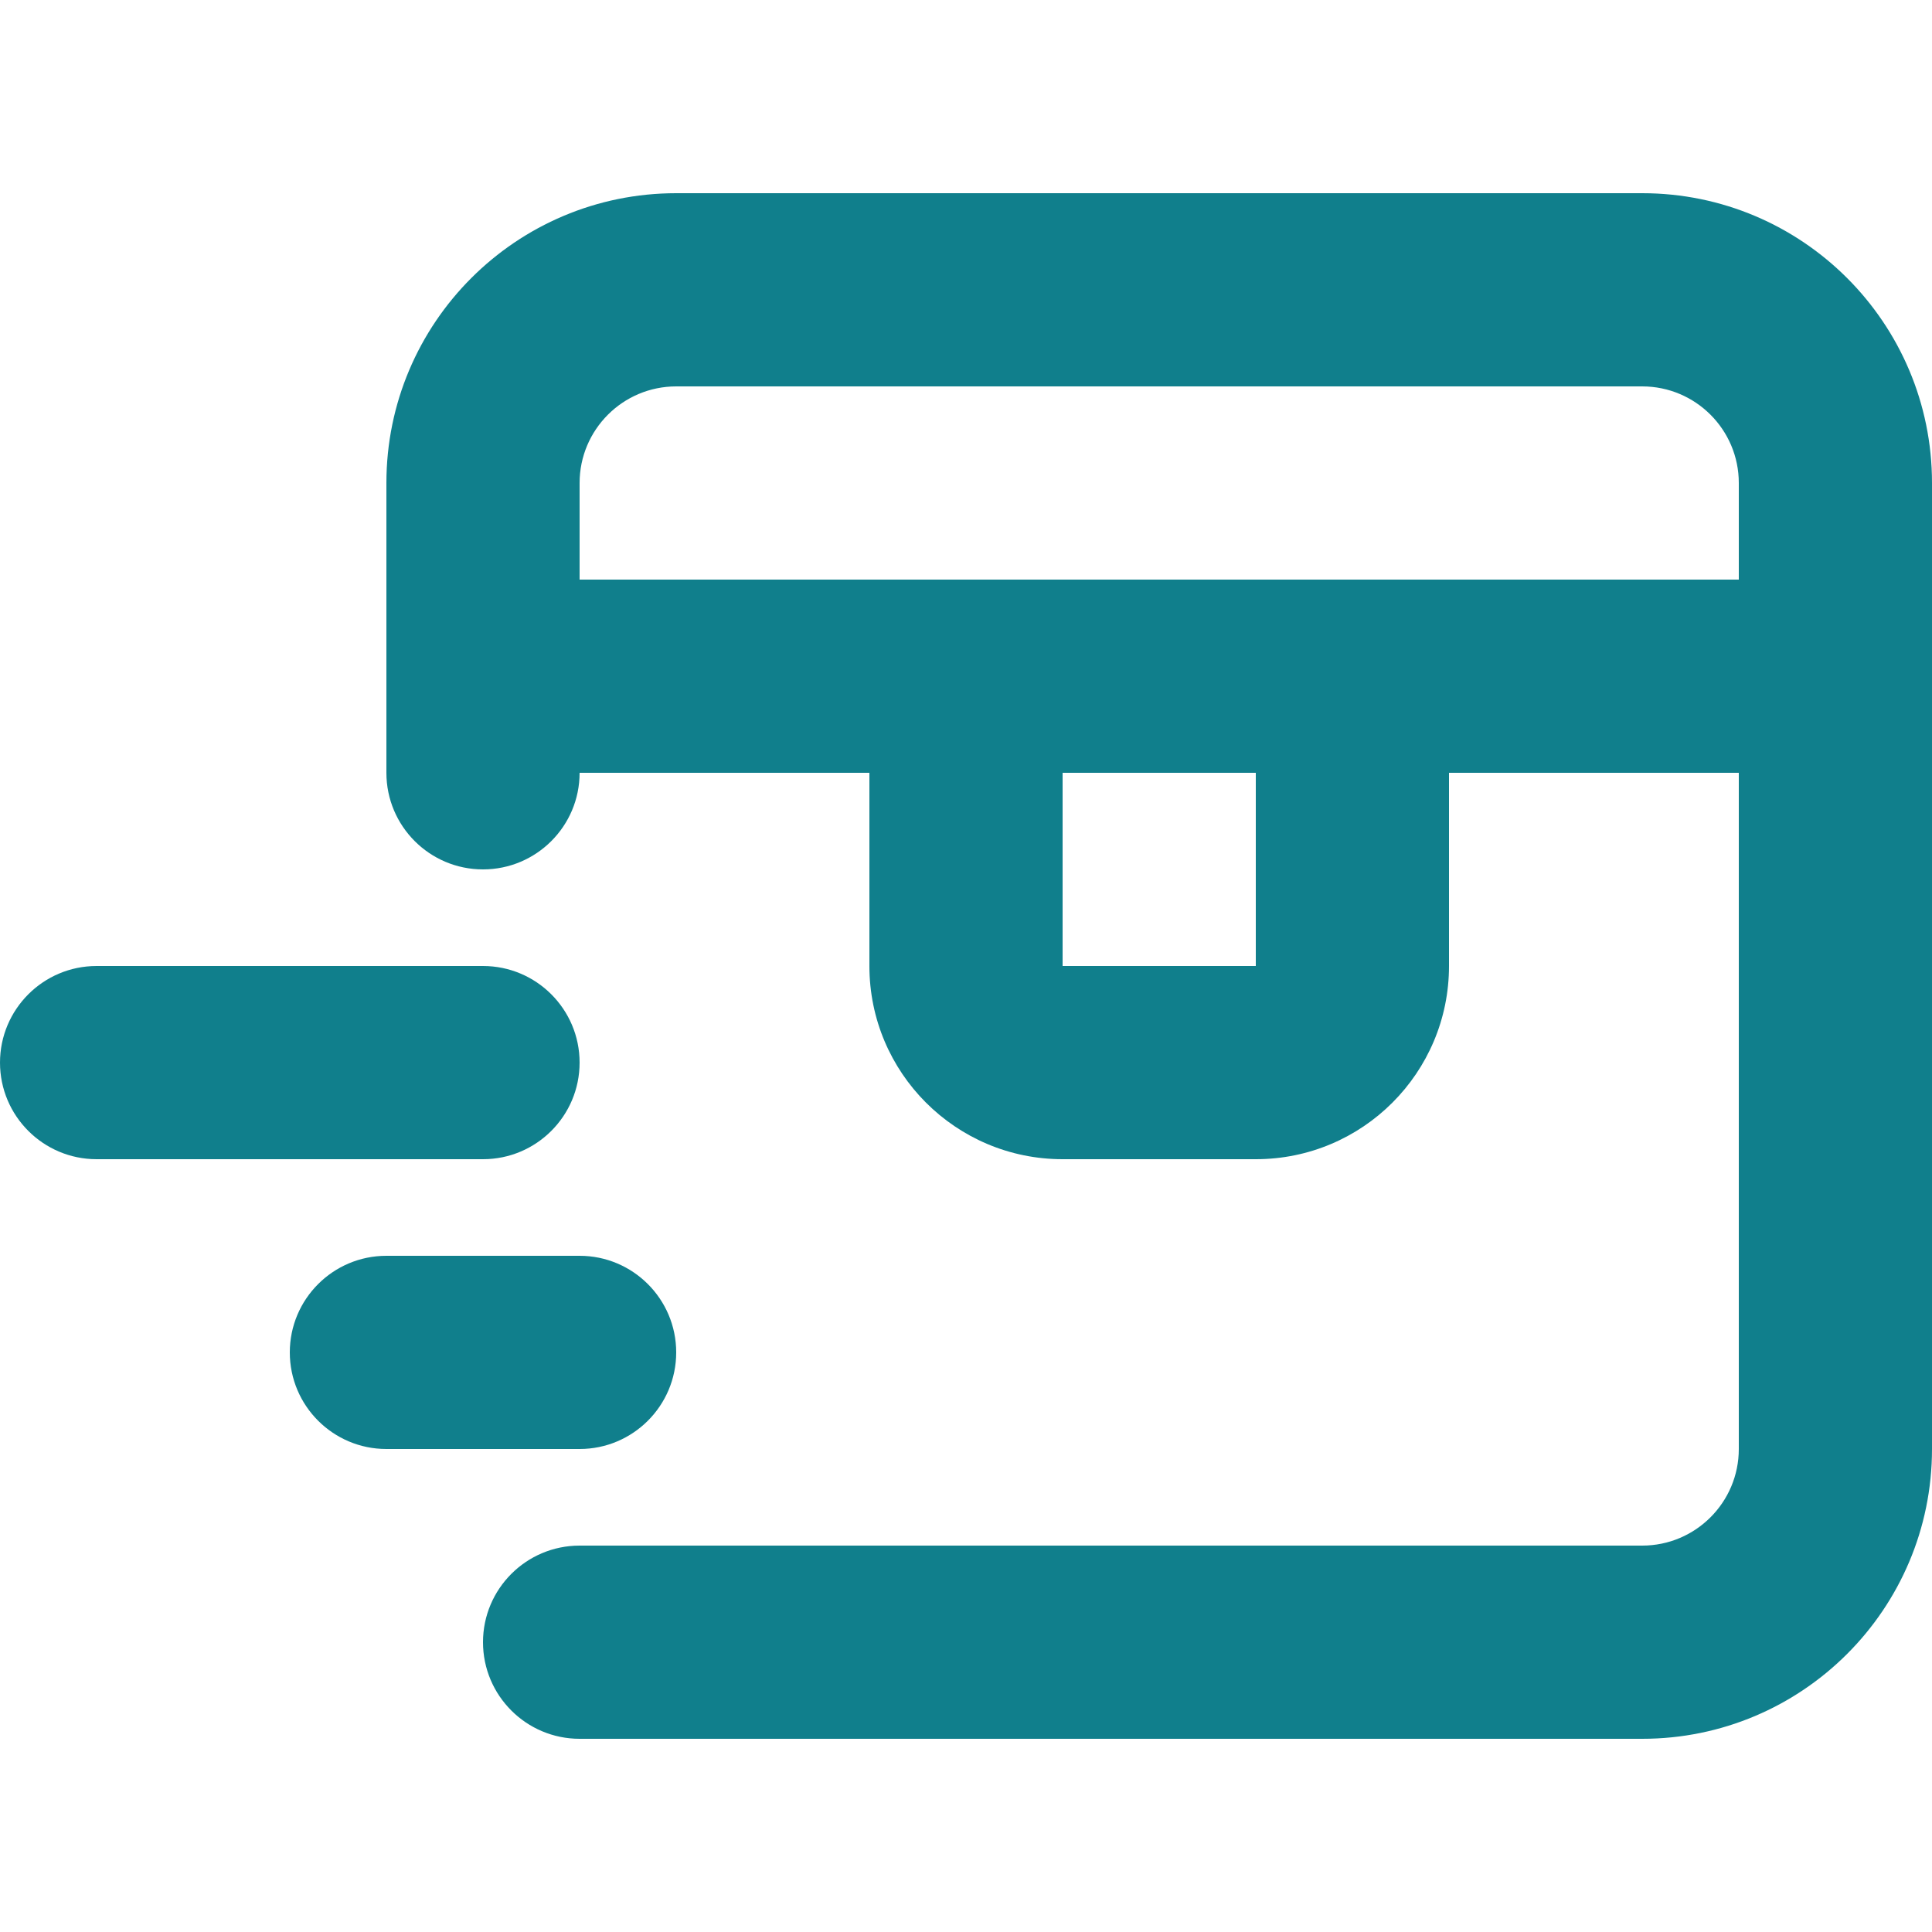
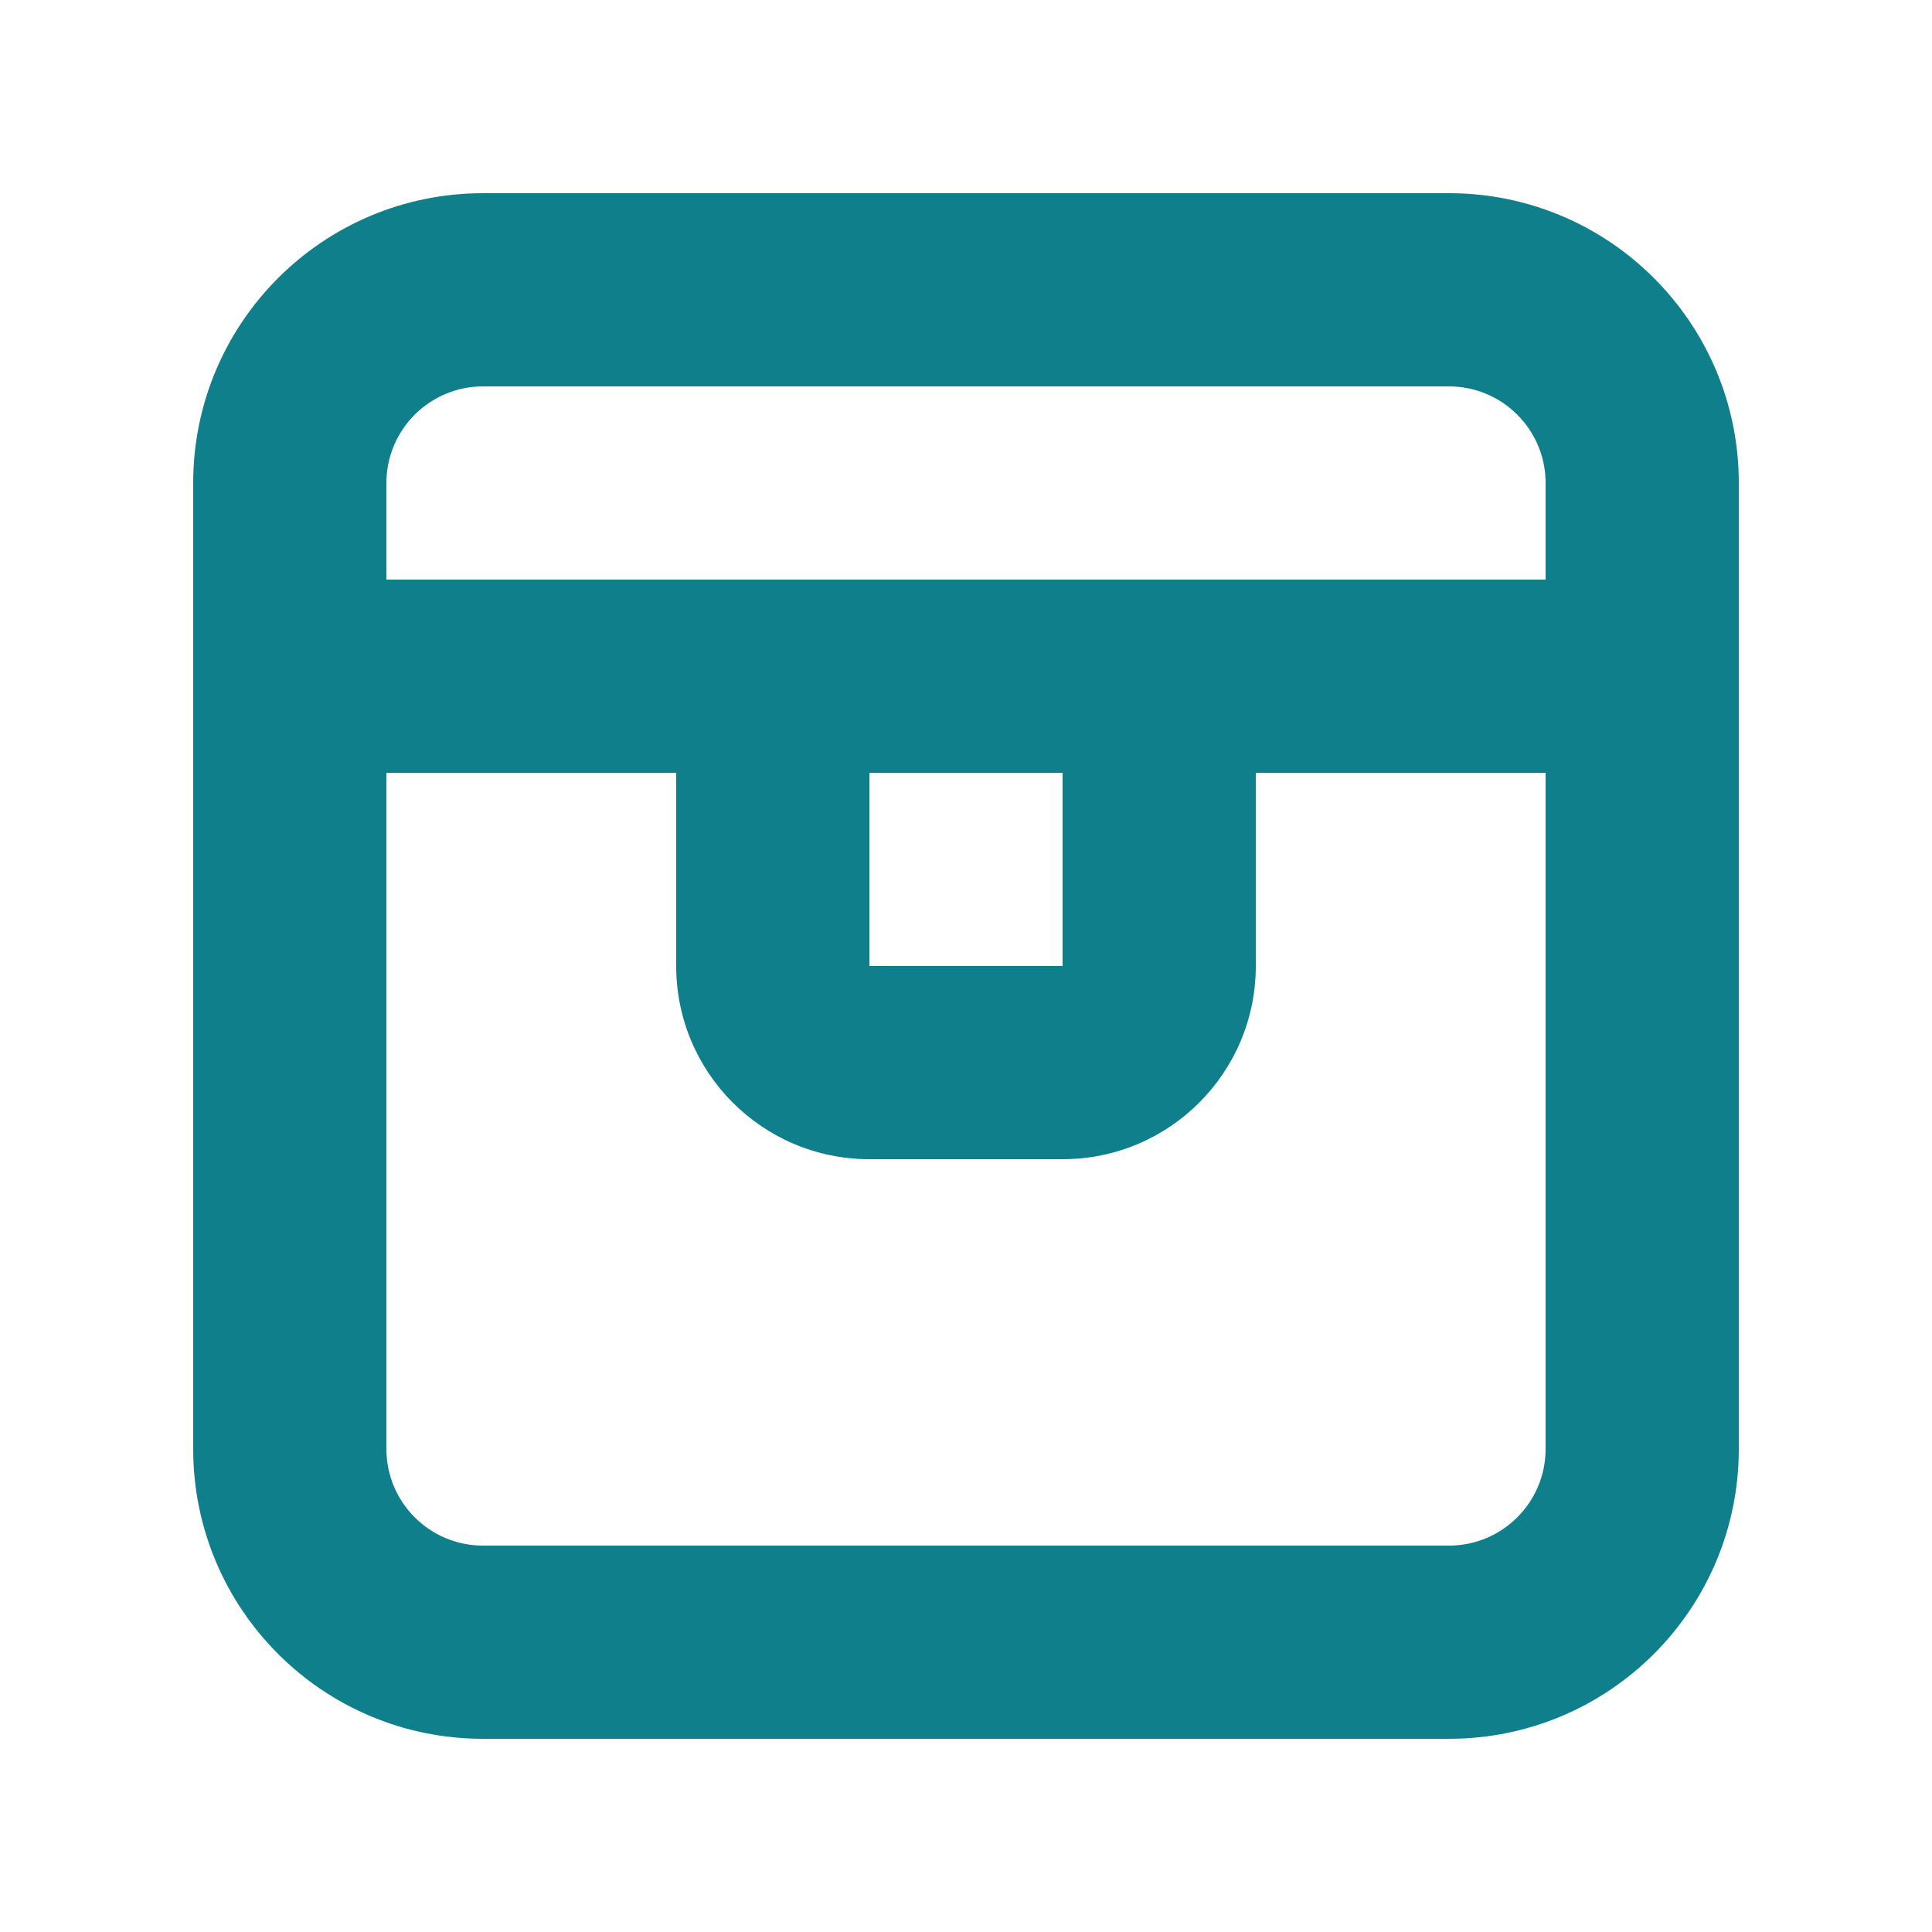
<svg xmlns="http://www.w3.org/2000/svg" width="20" height="20" viewBox="0 0 20 20" fill="none">
-   <path fill-rule="evenodd" clip-rule="evenodd" d="M17 2C18.657 2 20 3.343 20 5V15C20 16.657 18.657 18 17 18H6C5.448 18 5 17.552 5 17C5 16.448 5.448 16 6 16H17C17.552 16 18 15.552 18 15V8H15V10C15 11.105 14.105 12 13 12H11C9.895 12 9 11.105 9 10V8H6C6 8.552 5.552 9 5 9C4.448 9 4 8.552 4 8V5C4 3.343 5.343 2 7 2H17ZM11 10H13V8H11V10ZM7 4C6.448 4 6 4.448 6 5V6H18V5C18 4.448 17.552 4 17 4H7Z" fill="#107F8C" />
-   <path d="M6 13C6.552 13 7 13.448 7 14C7 14.552 6.552 15 6 15H4C3.448 15 3 14.552 3 14C3 13.448 3.448 13 4 13H6Z" fill="#107F8C" />
-   <path d="M5 10C5.552 10 6 10.448 6 11C6 11.552 5.552 12 5 12H1C0.448 12 0 11.552 0 11C0 10.448 0.448 10 1 10H5Z" fill="#107F8C" />
+   <path fill-rule="evenodd" clip-rule="evenodd" d="M15 2C16.657 2 18 3.343 18 5V15C18 16.657 16.657 18 15 18H5C3.343 18 2 16.657 2 15V5C2 3.343 3.343 2 5 2H15ZM4 15C4 15.552 4.448 16 5 16H15C15.552 16 16 15.552 16 15V8H13V10C13 11.105 12.105 12 11 12H9C7.895 12 7 11.105 7 10V8H4V15ZM9 10H11V8H9V10ZM5 4C4.448 4 4 4.448 4 5V6H16V5C16 4.448 15.552 4 15 4H5Z" fill="#107F8C" />
</svg>
